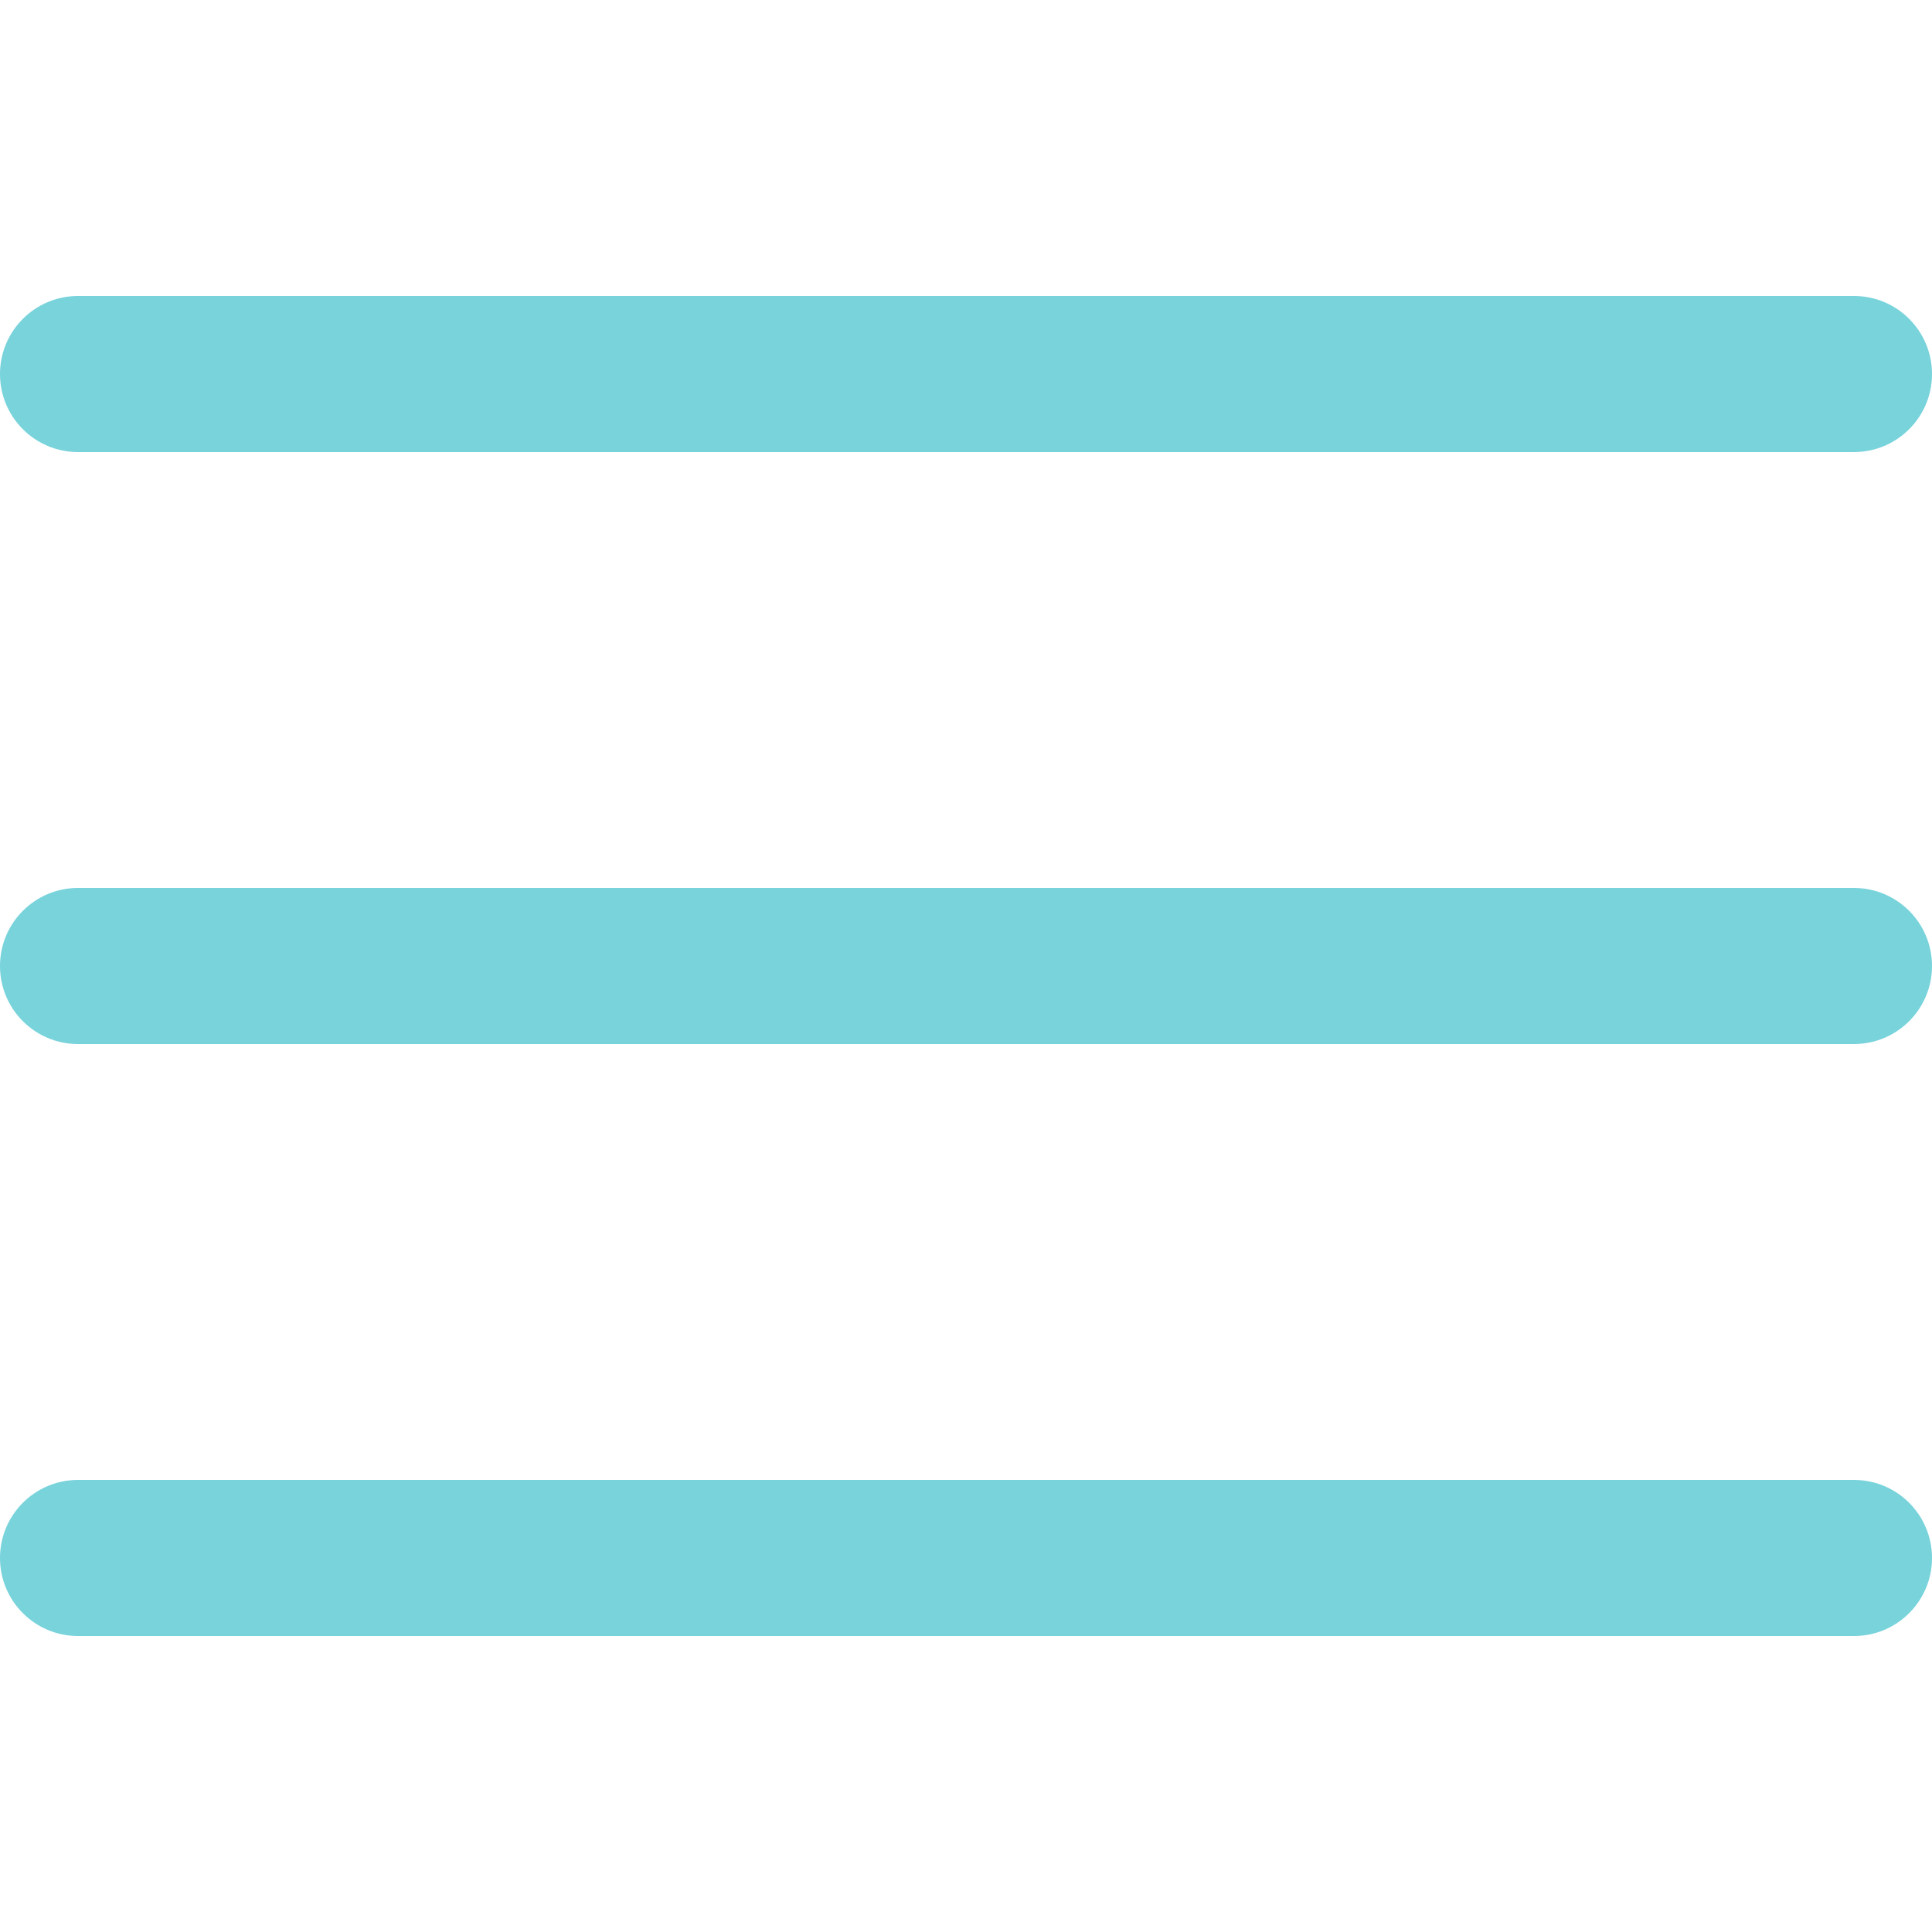
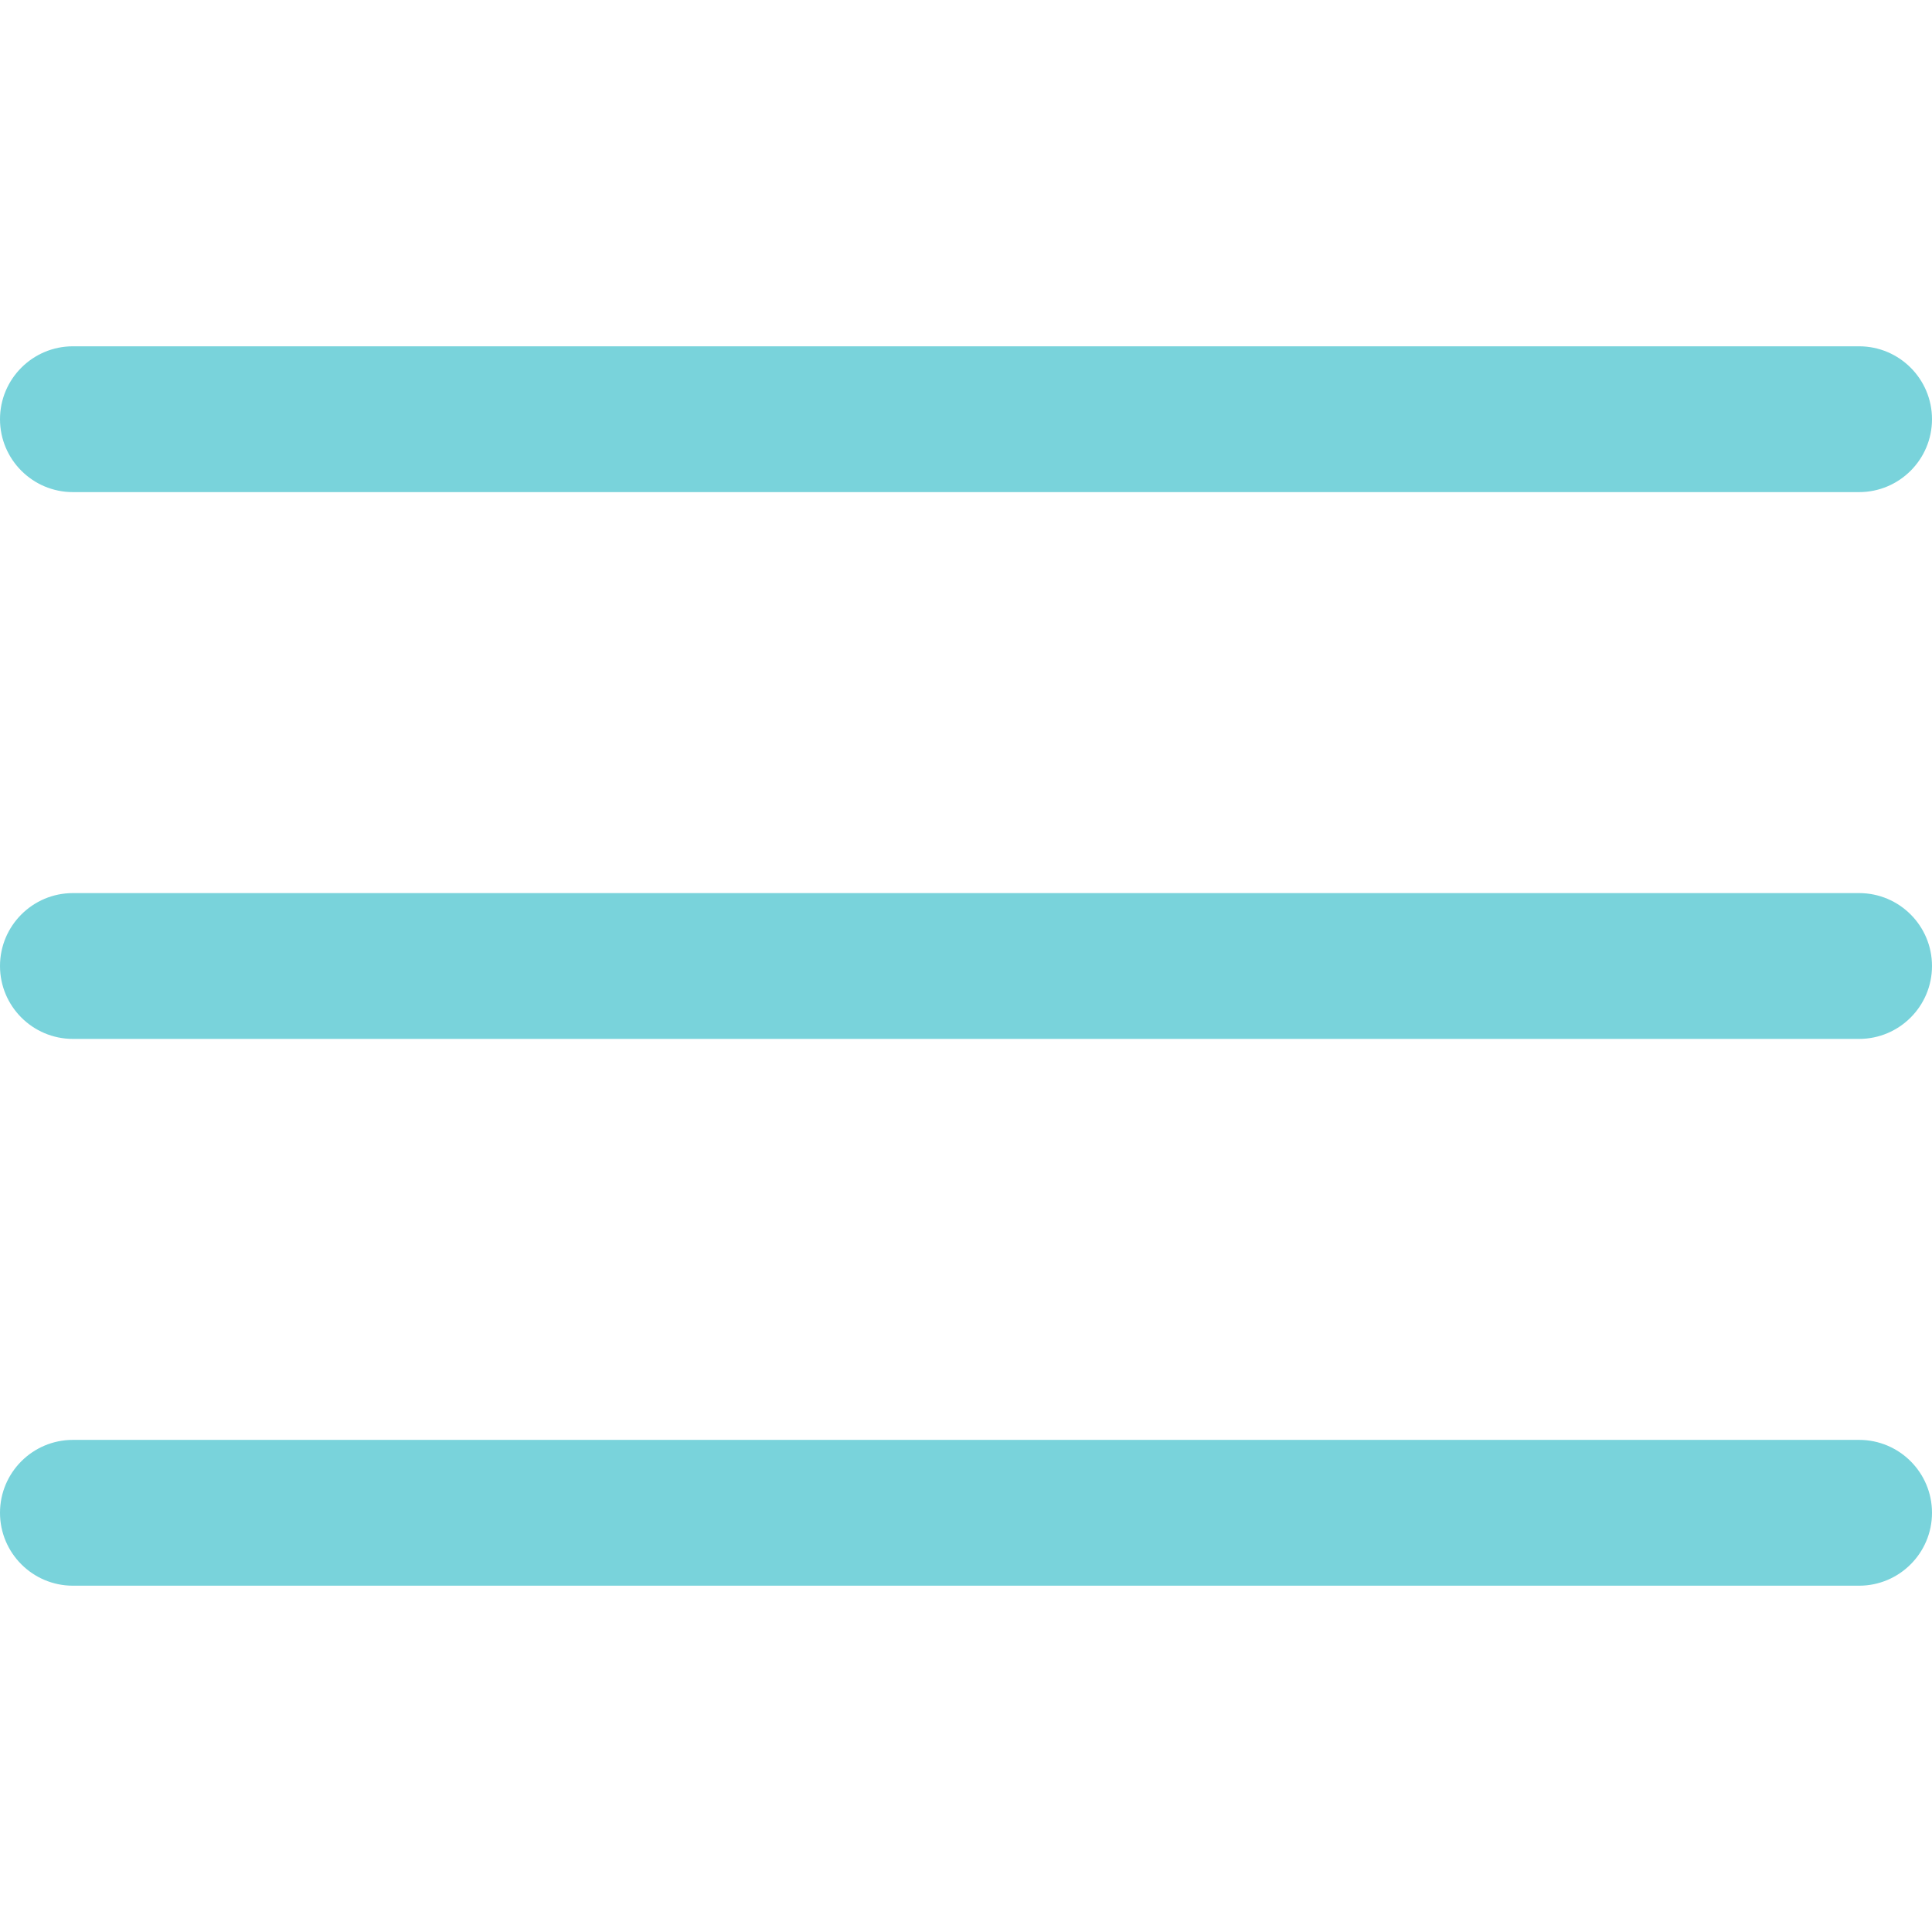
- <svg xmlns="http://www.w3.org/2000/svg" version="1.1" id="Layer_1" x="0px" y="0px" viewBox="0 0 512 512" style="enable-background:new 0 0 512 512;" xml:space="preserve" width="512px" height="512px">
+ <svg xmlns="http://www.w3.org/2000/svg" version="1.1" id="Capa_1" x="0px" y="0px" viewBox="0 0 53 53" style="enable-background:new 0 0 53 53;" xml:space="preserve" width="512px" height="512px">
  <g>
    <g>
      <g>
-         <path d="M491.318,235.318H20.682C9.26,235.318,0,244.577,0,256s9.26,20.682,20.682,20.682h470.636    c11.423,0,20.682-9.259,20.682-20.682C512,244.578,502.741,235.318,491.318,235.318z" data-original="#000000" class="active-path" data-old_color="#000000" fill="#78D3DB" />
-       </g>
-     </g>
-     <g>
-       <g>
-         <path d="M491.318,78.439H20.682C9.26,78.439,0,87.699,0,99.121c0,11.422,9.26,20.682,20.682,20.682h470.636    c11.423,0,20.682-9.26,20.682-20.682C512,87.699,502.741,78.439,491.318,78.439z" data-original="#000000" class="active-path" data-old_color="#000000" fill="#78D3DB" />
-       </g>
-     </g>
-     <g>
-       <g>
-         <path d="M491.318,392.197H20.682C9.26,392.197,0,401.456,0,412.879s9.26,20.682,20.682,20.682h470.636    c11.423,0,20.682-9.259,20.682-20.682S502.741,392.197,491.318,392.197z" data-original="#000000" class="active-path" data-old_color="#000000" fill="#78D3DB" />
+         <path d="M2,13.5h49c1.104,0,2-0.896,2-2s-0.896-2-2-2H2c-1.104,0-2,0.896-2,2S0.896,13.5,2,13.5z" data-original="#000000" class="active-path" data-old_color="#000000" fill="#79D3DB" />
+         <path d="M2,28.5h49c1.104,0,2-0.896,2-2s-0.896-2-2-2H2c-1.104,0-2,0.896-2,2S0.896,28.5,2,28.5z" data-original="#000000" class="active-path" data-old_color="#000000" fill="#79D3DB" />
+         <path d="M2,43.5h49c1.104,0,2-0.896,2-2s-0.896-2-2-2H2c-1.104,0-2,0.896-2,2S0.896,43.5,2,43.5z" data-original="#000000" class="active-path" data-old_color="#000000" fill="#79D3DB" />
      </g>
    </g>
  </g>
</svg>
